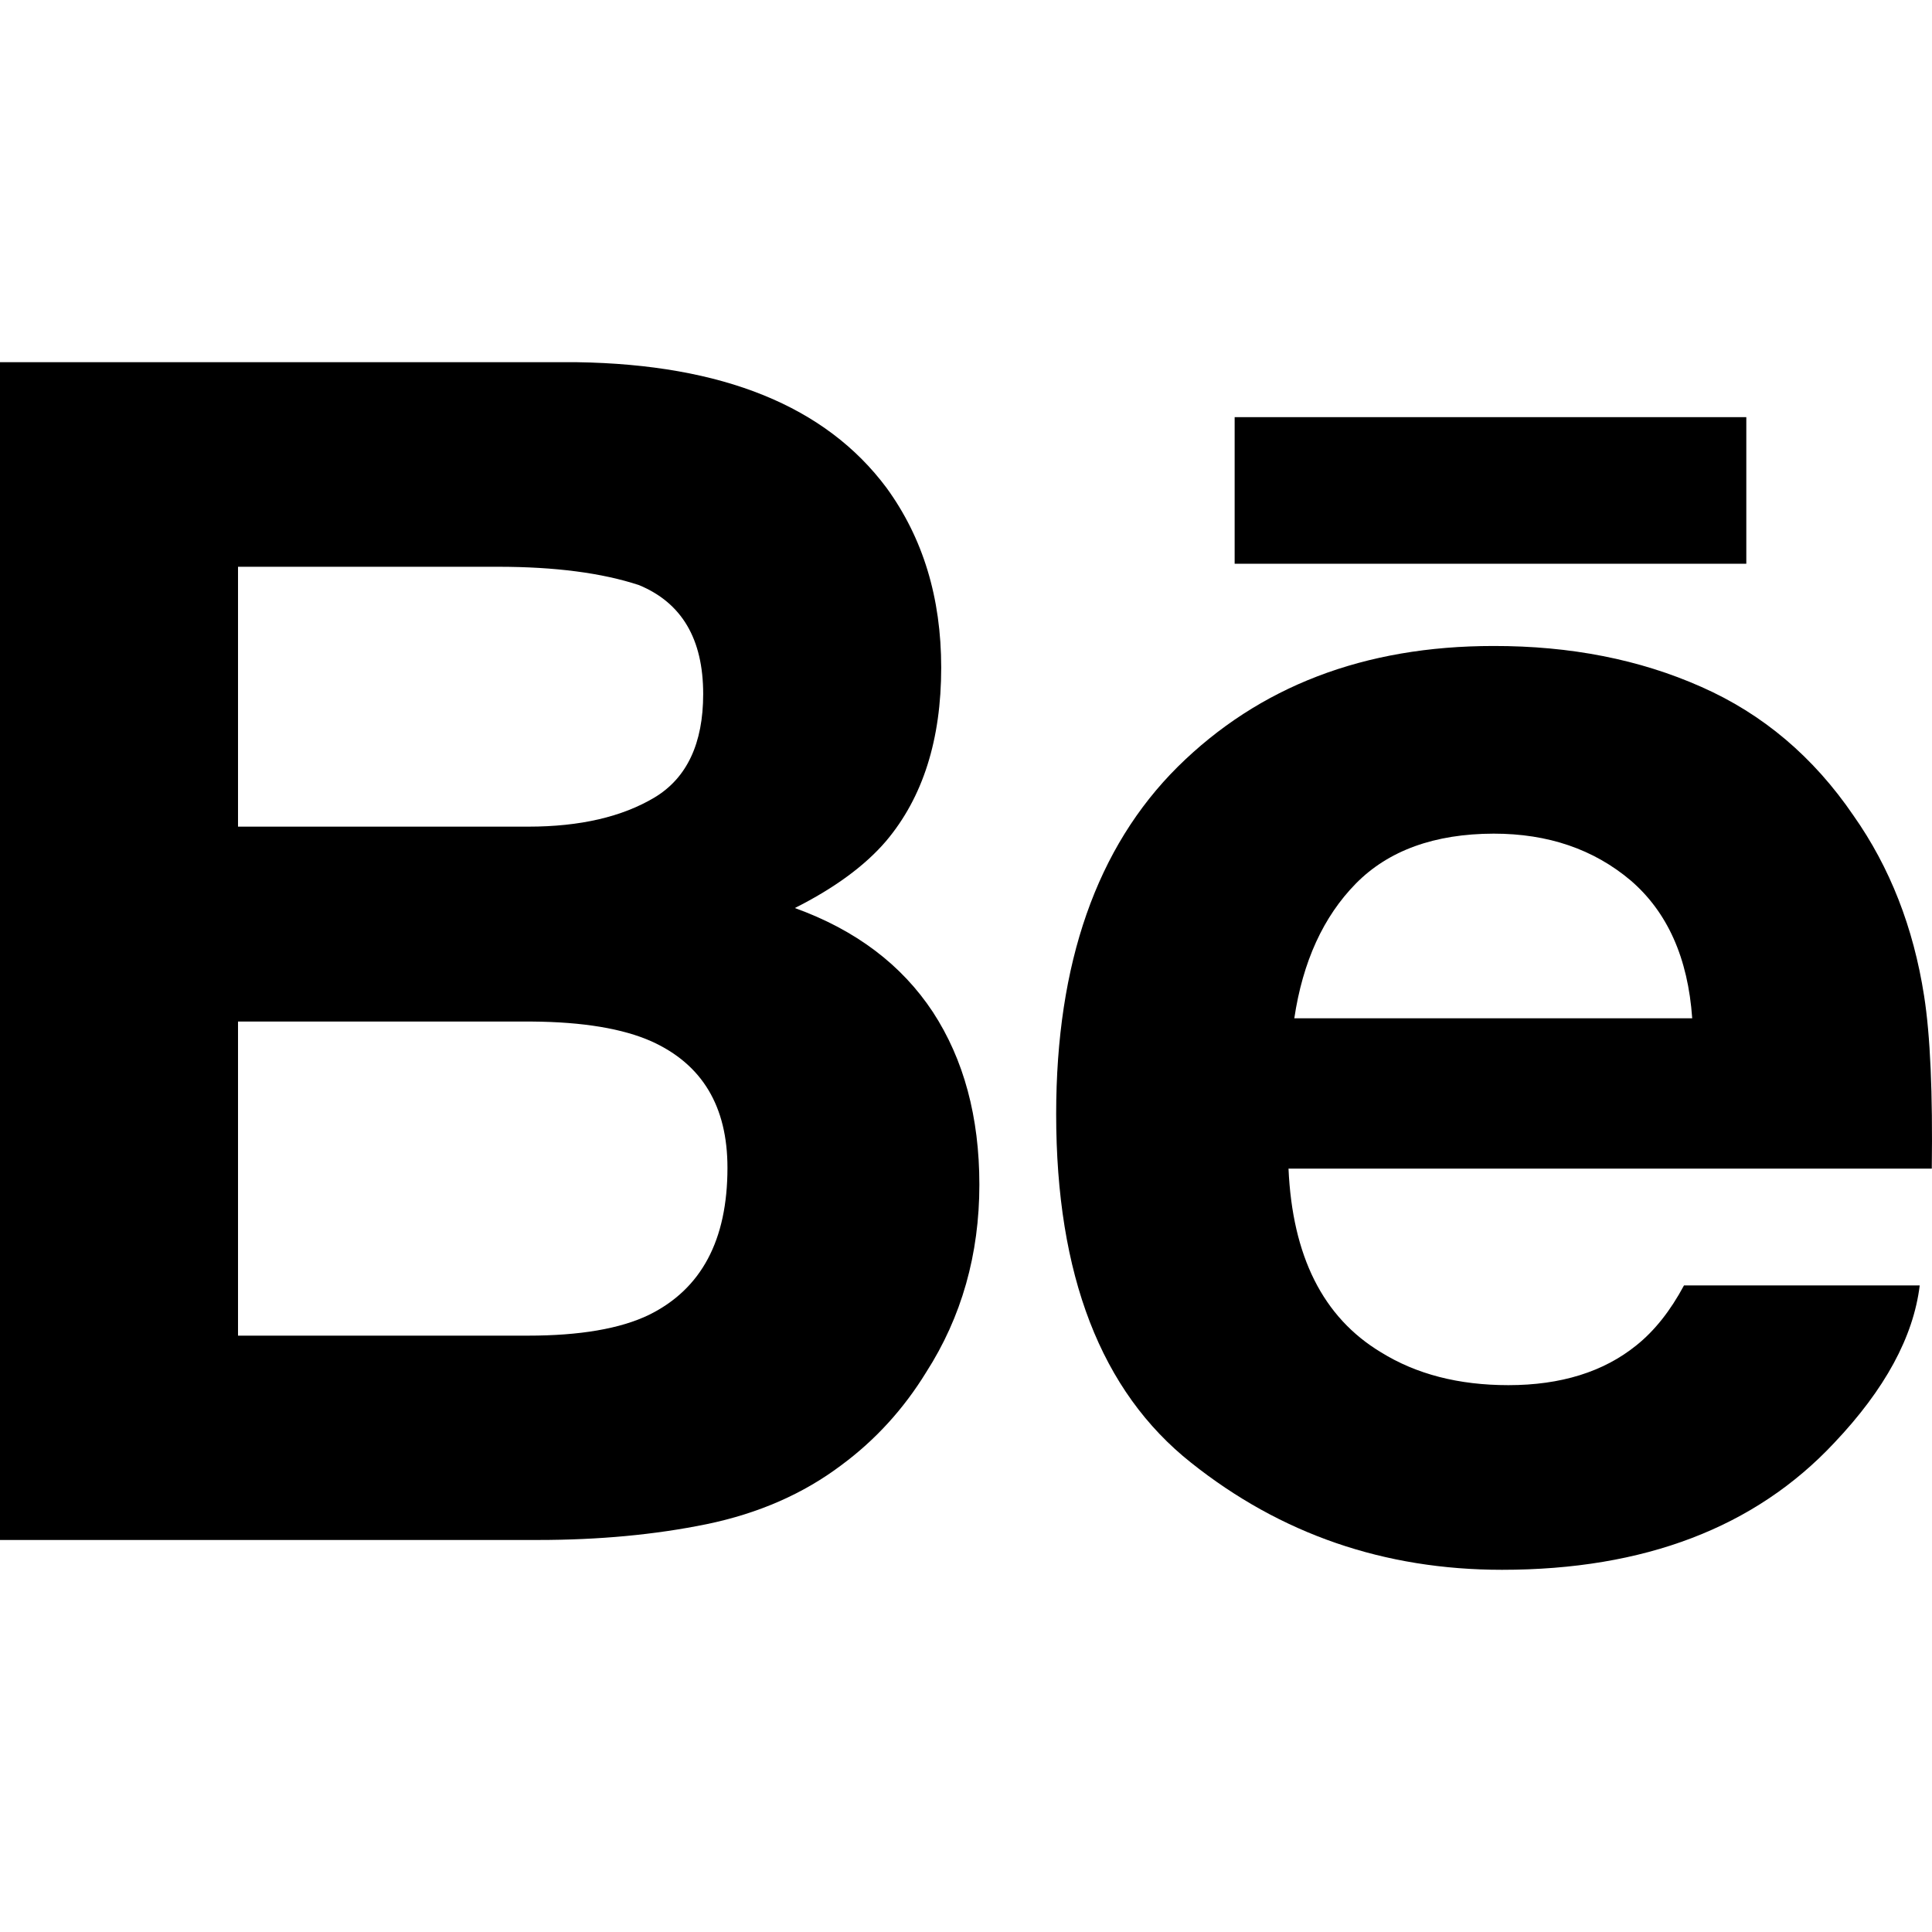
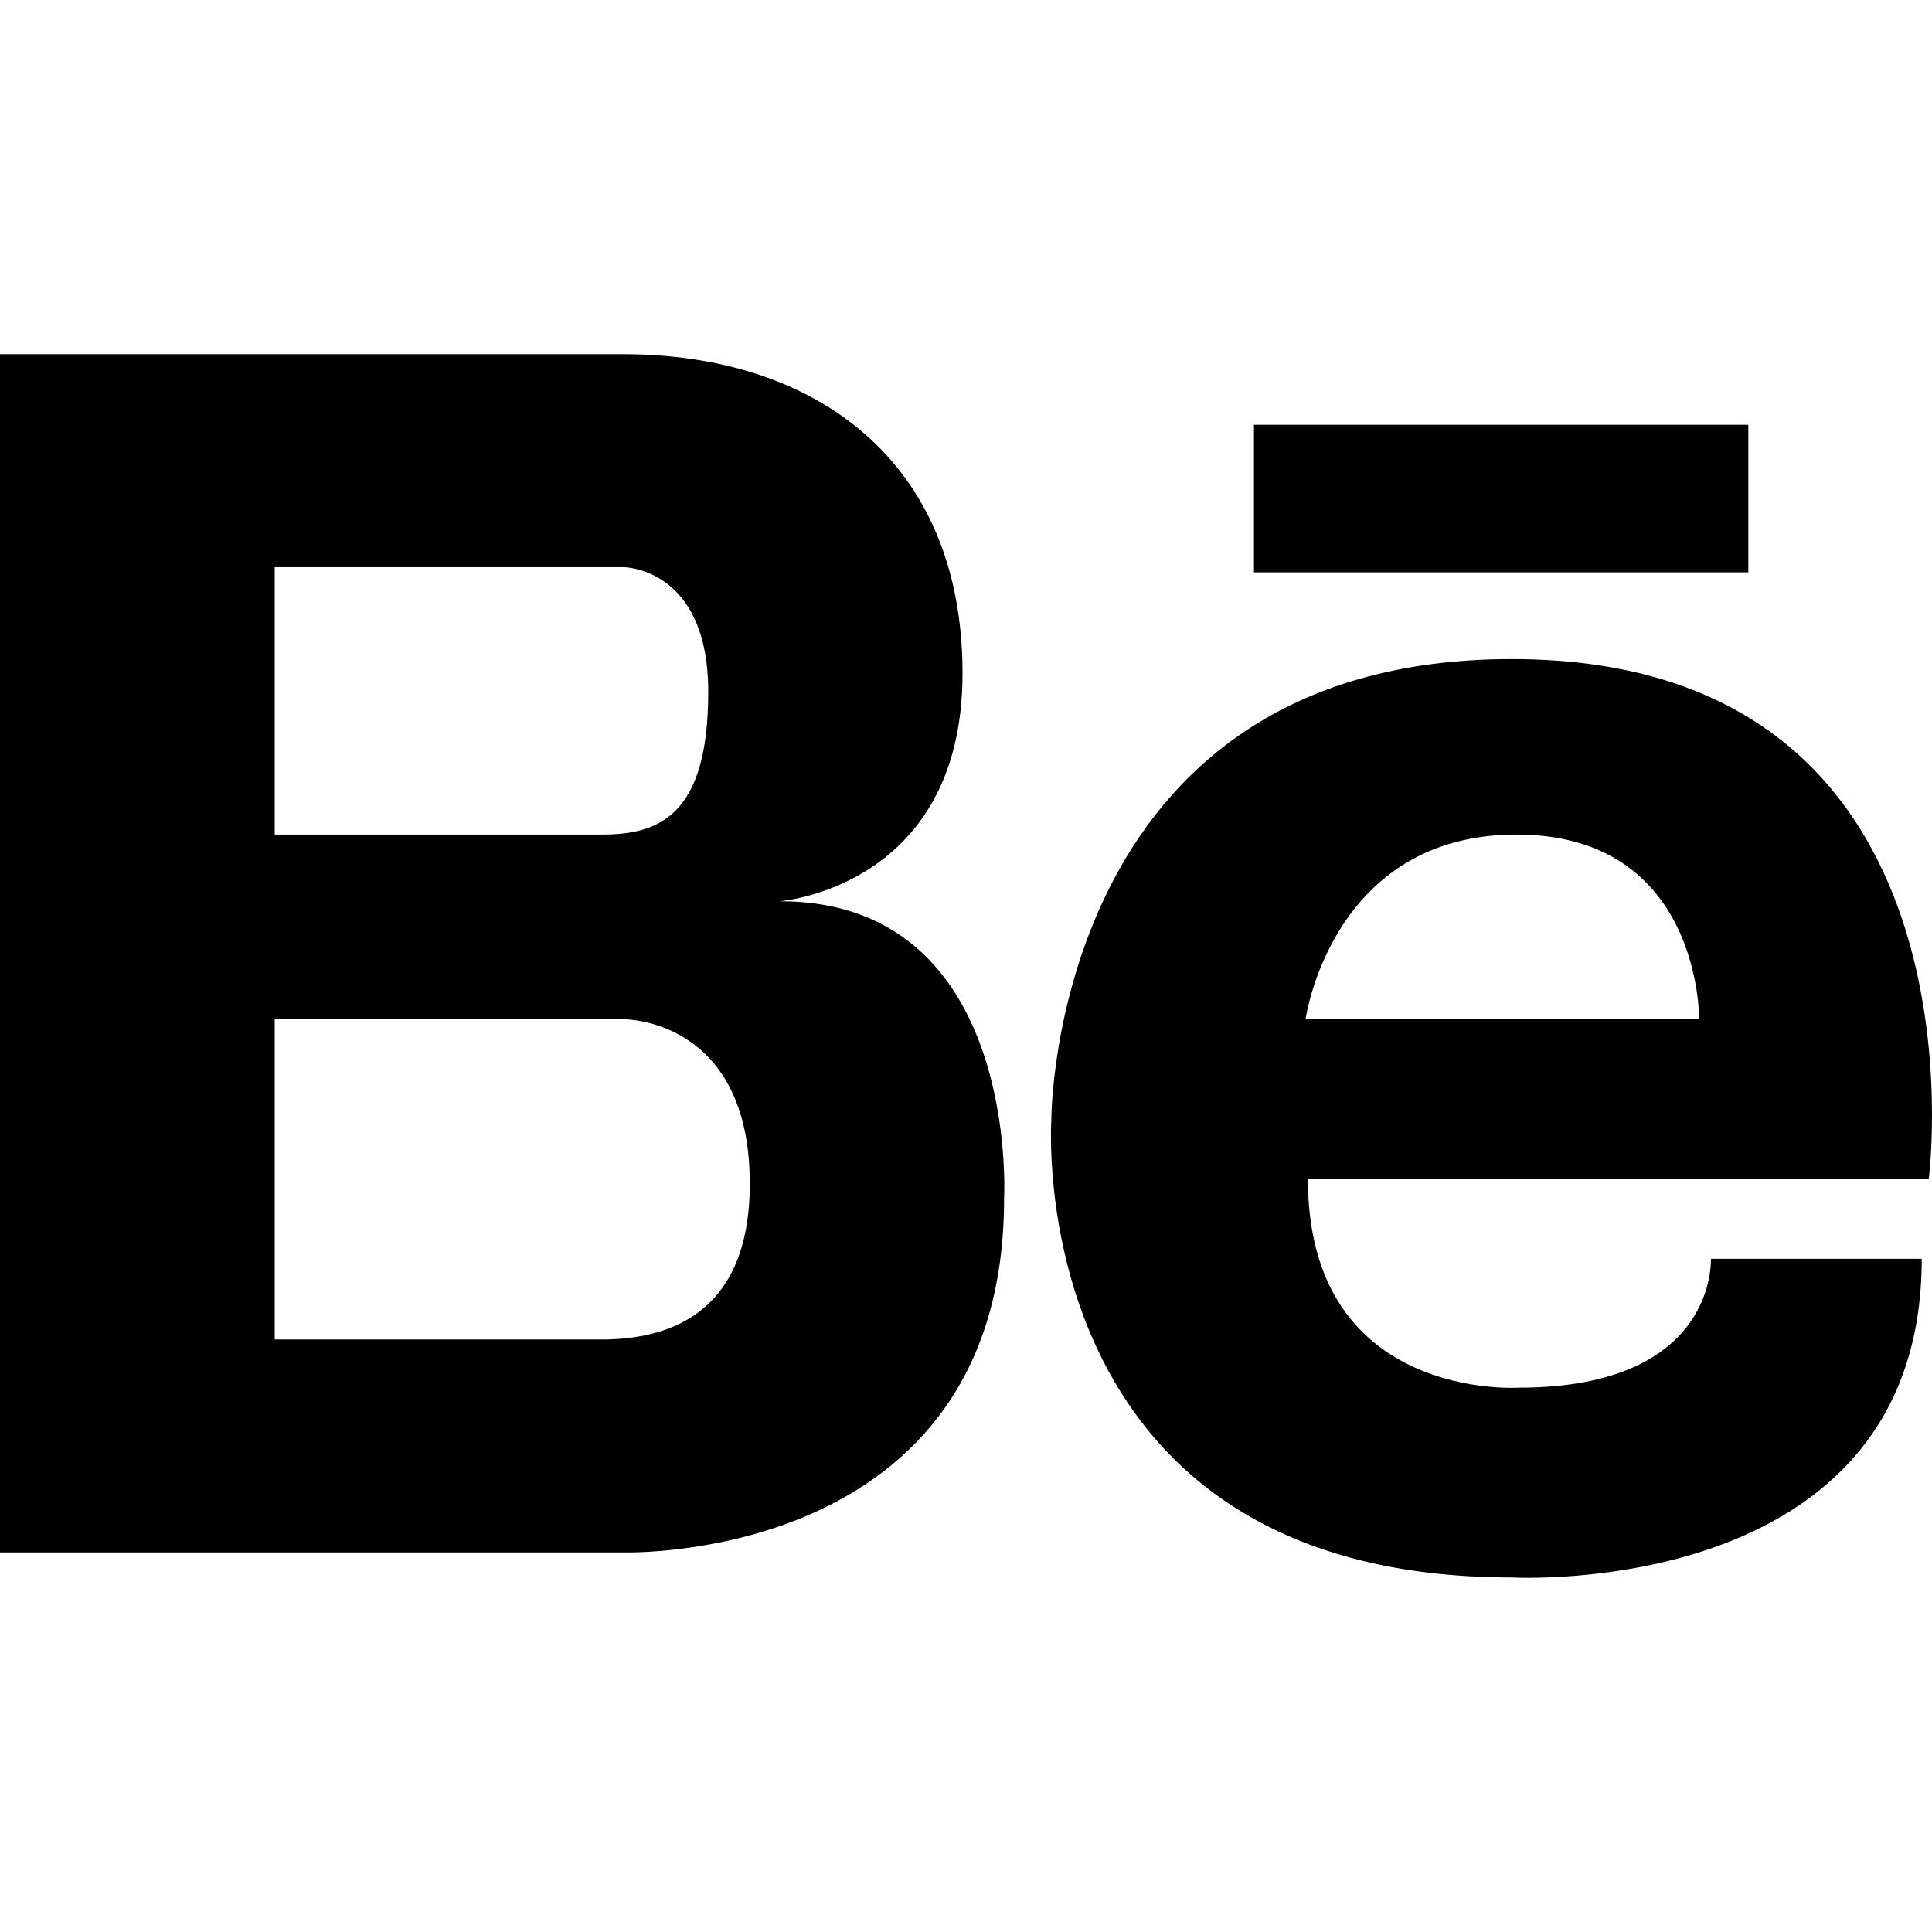
- <svg xmlns="http://www.w3.org/2000/svg" version="1.1" id="Capa_1" x="0px" y="0px" viewBox="0 0 511.958 511.958" style="enable-background:new 0 0 511.958 511.958;" xml:space="preserve">
+ <svg xmlns="http://www.w3.org/2000/svg" version="1.1" id="Capa_1" x="0px" y="0px" width="95.802px" height="95.802px" viewBox="0 0 95.802 95.802" style="enable-background:new 0 0 95.802 95.802;" xml:space="preserve">
  <g>
    <g>
-       <g>
-         <path d="M210.624,240.619c10.624-5.344,18.656-11.296,24.16-17.728c9.792-11.584,14.624-26.944,14.624-45.984     c0-18.528-4.832-34.368-14.496-47.648c-16.128-21.632-43.424-32.704-82.016-33.28H0v312.096h142.56     c16.064,0,30.944-1.376,44.704-4.192c13.76-2.848,25.664-8.064,35.744-15.68c8.96-6.624,16.448-14.848,22.4-24.544     c9.408-14.656,14.112-31.264,14.112-49.76c0-17.92-4.128-33.184-12.32-45.728C238.912,255.627,226.752,246.443,210.624,240.619z      M63.072,150.187h68.864c15.136,0,27.616,1.632,37.408,4.864c11.328,4.704,16.992,14.272,16.992,28.864     c0,13.088-4.32,22.24-12.864,27.392c-8.608,5.152-19.776,7.744-33.472,7.744H63.072V150.187z M171.968,348.427     c-7.616,3.68-18.336,5.504-32.064,5.504H63.072v-83.232h77.888c13.568,0.096,24.128,1.888,31.68,5.248     c13.44,6.08,20.128,17.216,20.128,33.504C192.768,328.651,185.856,341.579,171.968,348.427z" />
-         <rect x="327.168" y="110.539" width="135.584" height="38.848" />
-         <path d="M509.856,263.851c-2.816-18.08-9.024-33.984-18.688-47.712c-10.592-15.552-24.032-26.944-40.384-34.144     c-16.288-7.232-34.624-10.848-55.04-10.816c-34.272,0-62.112,10.72-83.648,32c-21.472,21.344-32.224,52.032-32.224,92.032     c0,42.656,11.872,73.472,35.744,92.384c23.776,18.944,51.232,28.384,82.4,28.384c37.728,0,67.072-11.232,88.032-33.632     c13.408-14.144,20.992-28.064,22.656-41.728H446.24c-3.616,6.752-7.808,12.032-12.608,15.872     c-8.704,7.04-20.032,10.56-33.92,10.56c-13.216,0-24.416-2.912-33.76-8.704c-15.424-9.28-23.488-25.536-24.512-48.672h170.464     C512.16,289.739,511.52,274.411,509.856,263.851z M342.976,269.835c2.24-15.008,7.68-26.912,16.32-35.712     c8.64-8.768,20.864-13.184,36.512-13.216c14.432,0,26.496,4.128,36.32,12.416c9.696,8.352,15.168,20.48,16.288,36.512H342.976z" />
-       </g>
+       <path d="M38.664,44.689c0,0,9.065-0.673,9.065-11.306c0-10.632-7.417-15.819-16.813-15.819H13.622h-0.508H0v59.414h13.114h0.508    h17.294c0,0,18.873,0.597,18.873-17.536C49.79,59.442,50.613,44.689,38.664,44.689z M13.622,28.125h15.069h2.226    c0,0,4.203,0,4.203,6.181c0,6.181-2.473,7.077-5.275,7.077H13.622V28.125z M30.119,66.42H13.622V50.541h17.294    c0,0,6.264-0.08,6.264,8.16C37.18,65.572,32.599,66.351,30.119,66.42z" />
+       <rect x="62.18" y="21.064" width="24.514" height="7.317" />
+       <path d="M74.961,32.682c-22.848,0-22.828,22.826-22.828,22.826s-1.566,22.713,22.829,22.713c0,0,20.331,1.162,20.331-15.801    H84.837c0,0,0.349,6.391-9.526,6.391c0,0-10.455,0.699-10.455-10.34h30.785C95.641,58.471,99.009,32.682,74.961,32.682z     M84.255,50.541H64.738c0,0,1.277-9.158,10.455-9.158C84.372,41.382,84.255,50.541,84.255,50.541z" />
    </g>
  </g>
  <g>
</g>
  <g>
</g>
  <g>
</g>
  <g>
</g>
  <g>
</g>
  <g>
</g>
  <g>
</g>
  <g>
</g>
  <g>
</g>
  <g>
</g>
  <g>
</g>
  <g>
</g>
  <g>
</g>
  <g>
</g>
  <g>
</g>
</svg>
